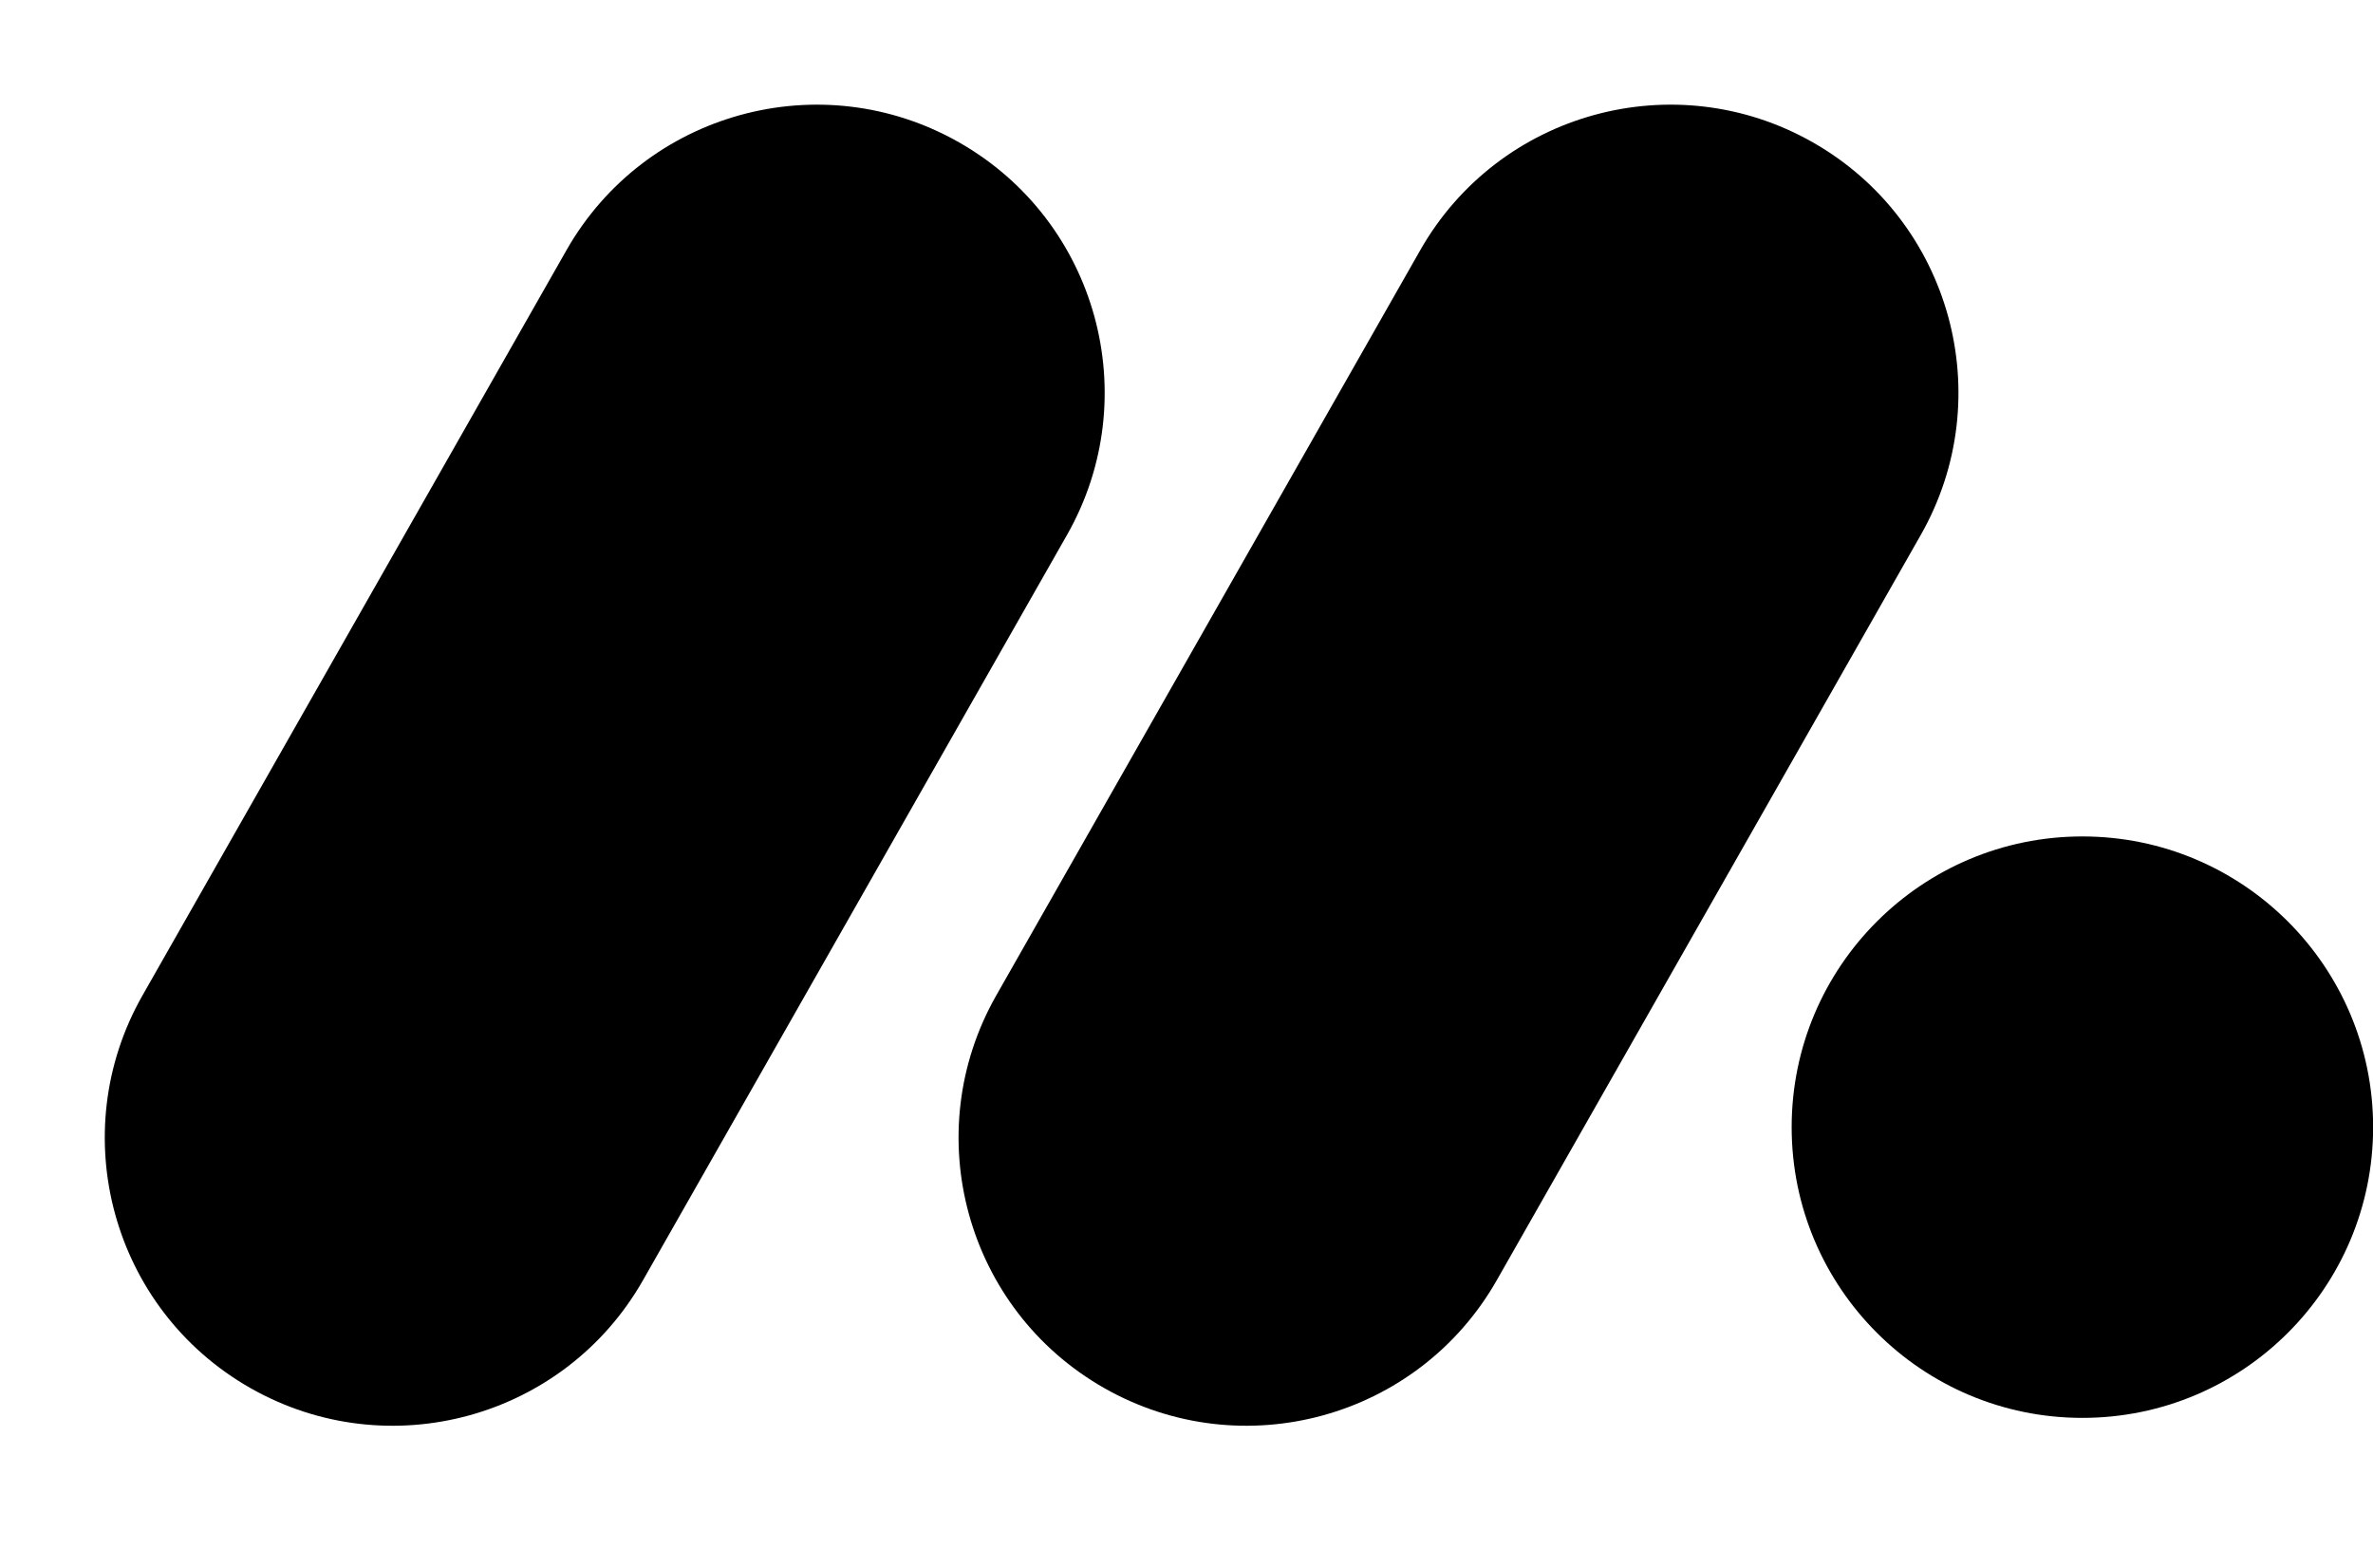
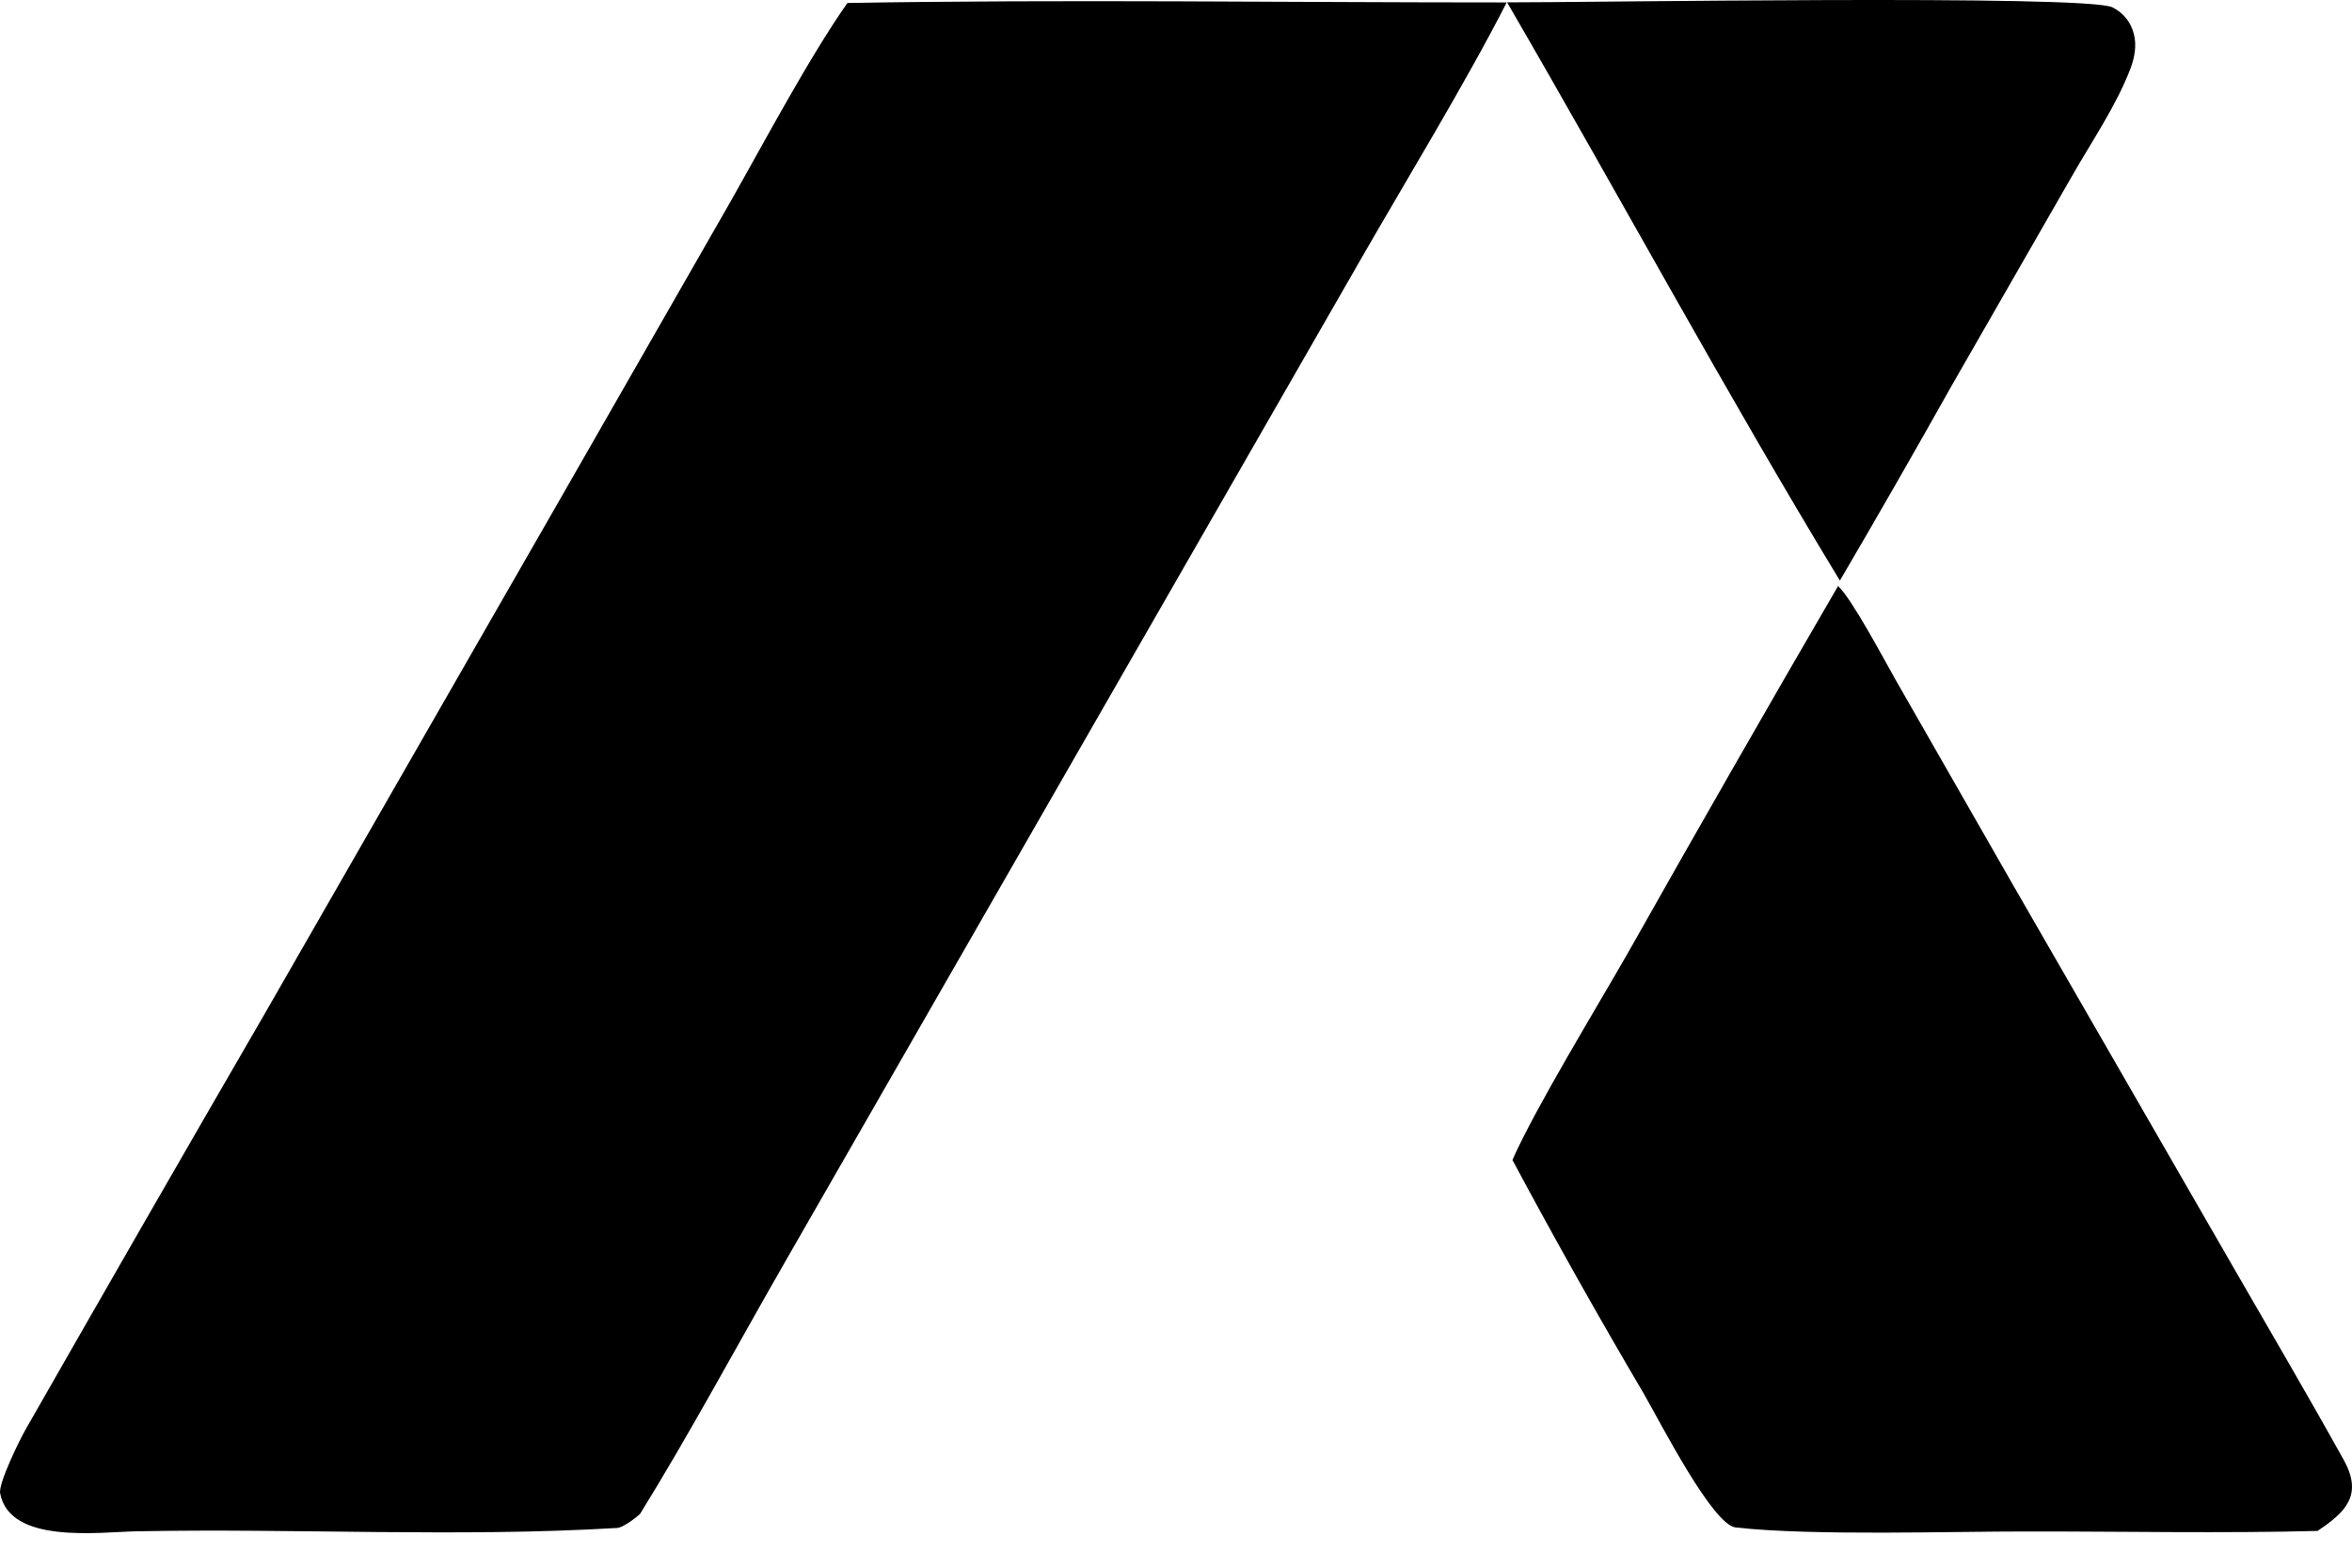
- <svg xmlns="http://www.w3.org/2000/svg" width="56" height="37" viewBox="0 0 56 37" fill="none">
-   <rect x="16.727" width="13.59" height="33.822" rx="6.795" transform="rotate(29.6352 16.7266 0)" fill="black" />
-   <rect x="36.875" width="13.59" height="33.822" rx="6.795" transform="rotate(29.6352 36.875 0)" fill="black" />
-   <circle cx="49.142" cy="26.601" r="6.861" fill="black" />
+ <svg xmlns="http://www.w3.org/2000/svg" width="30" height="20" viewBox="0 0 30 20" fill="none">
+   <path d="M10.809 0.038C13.568 -0.01 16.453 0.032 19.218 0.031C18.707 1.035 17.924 2.32 17.358 3.306L13.862 9.395L10.014 16.098C9.422 17.129 8.781 18.319 8.164 19.314C8.113 19.363 7.945 19.489 7.874 19.493C5.839 19.615 3.782 19.496 1.74 19.536C1.27 19.544 0.126 19.706 0.002 19.052C-0.023 18.925 0.25 18.371 0.327 18.236C1.337 16.468 2.35 14.703 3.372 12.941L7.121 6.408L9.307 2.591C9.737 1.832 10.327 0.722 10.809 0.038Z" fill="black" />
+   <path d="M23.445 7.476C23.624 7.643 24.039 8.428 24.174 8.665L25.681 11.298L28.495 16.182C28.964 16.996 29.44 17.807 29.896 18.628C30.144 19.076 29.915 19.294 29.56 19.531C28.377 19.563 27.072 19.537 25.879 19.538C24.902 19.536 23.127 19.597 22.14 19.487C21.846 19.455 21.191 18.171 20.969 17.784C20.389 16.8 19.83 15.805 19.291 14.798C19.59 14.124 20.371 12.847 20.774 12.14C21.654 10.58 22.544 9.025 23.445 7.476Z" fill="black" />
+   <path d="M19.223 0.03C20.154 0.033 26.623 -0.072 26.945 0.094C27.09 0.169 27.177 0.279 27.218 0.436C27.255 0.577 27.227 0.734 27.177 0.867C27.001 1.337 26.68 1.805 26.431 2.242L24.899 4.911C24.43 5.747 23.953 6.579 23.468 7.407C22.018 5.019 20.633 2.457 19.223 0.03Z" fill="black" />
</svg>
